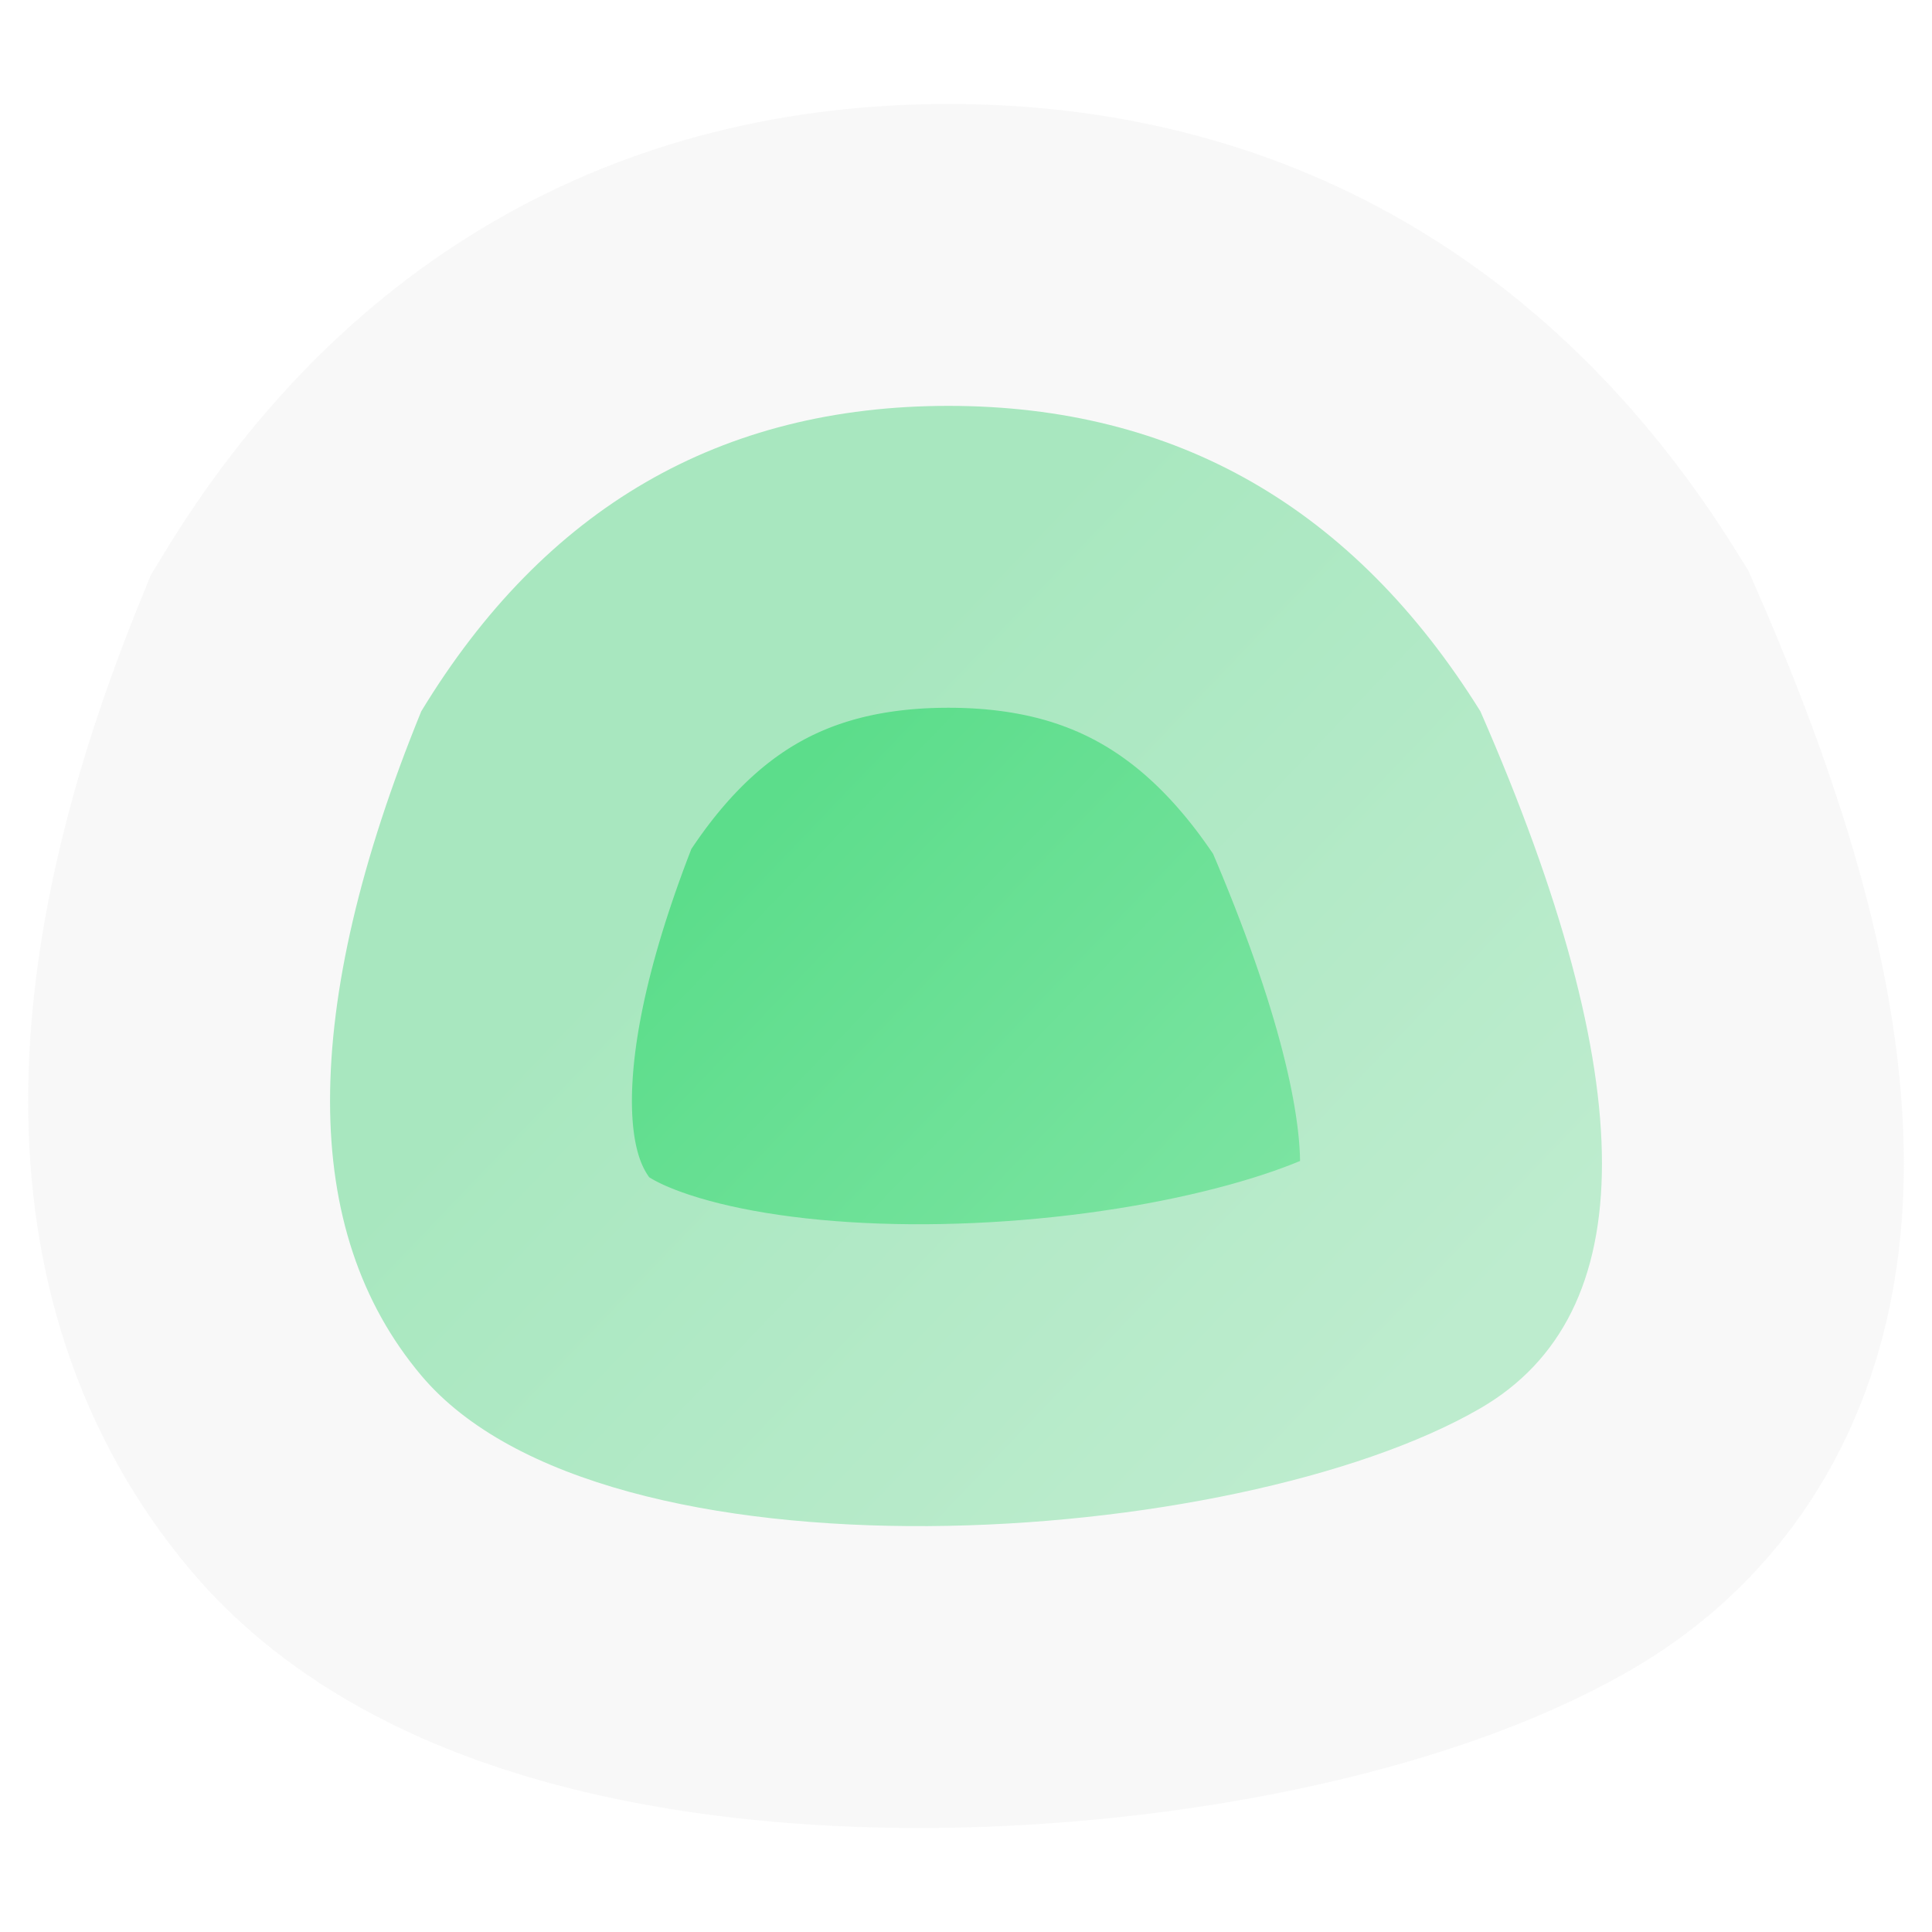
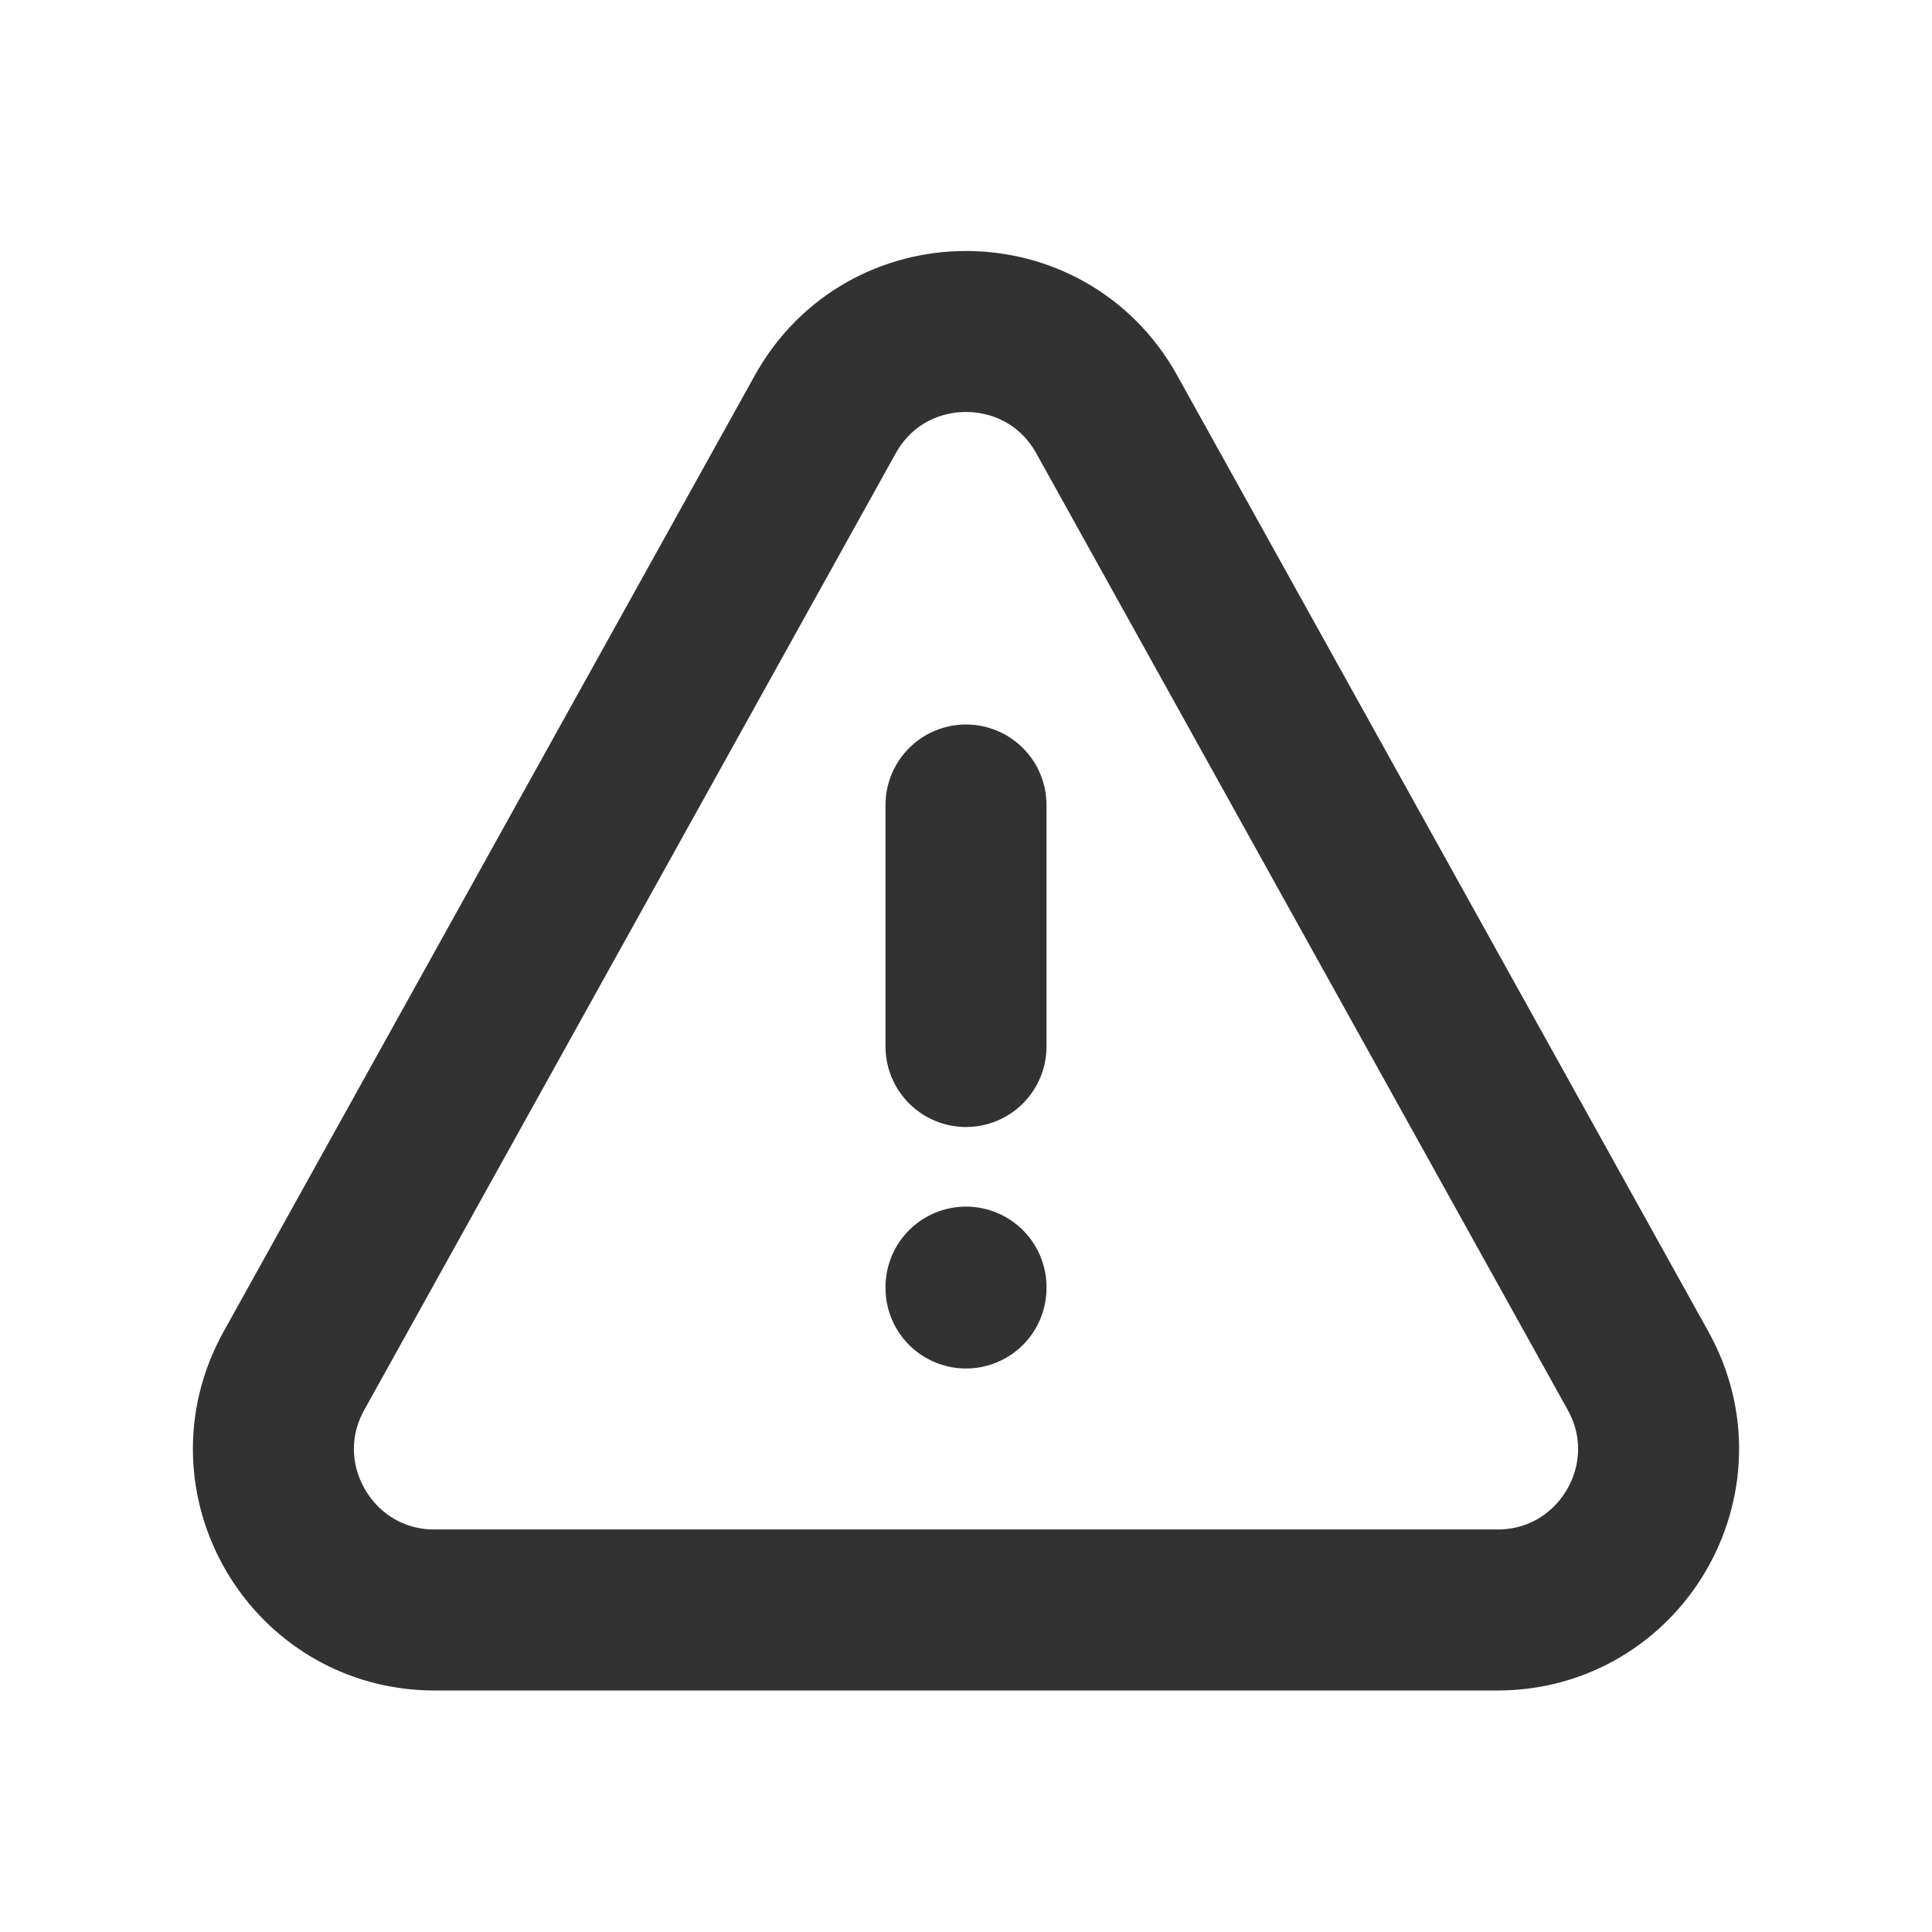
- <svg xmlns="http://www.w3.org/2000/svg" width="640" height="640" viewBox="0 0 640 640" xml:space="preserve">
-   <g transform="matrix(1 0 0 1 320 320)">
-     <linearGradient id="S3" gradientUnits="userSpaceOnUse" gradientTransform="matrix(1 0 0 1 -319.9987 -320.0002)" x1="259.78" y1="261.15" x2="463.85" y2="456.49">
-       <stop stop-color="#5CDD8B" />
-       <stop offset="1" stop-color="#86E6A9" />
-     </linearGradient>
-     <path style="stroke: rgb(242,242,242); stroke-opacity: 0.51; stroke-width: 200; stroke-dasharray: none; stroke-linecap: butt; stroke-dashoffset: 0; stroke-linejoin: miter; stroke-miterlimit: 4; fill: url(#S3); fill-rule: nonzero; opacity: 1;" transform=" translate(0, 0)" d="M 170.401 -84.36 C 224.091 38.38 224.091 115.34 170.401 146.5 C 89.851 193.24 -120.039 207.49 -180.459 135.64 C -220.739 87.74 -220.739 14.4 -180.459 -84.36 C -139.499 -151.82 -81.289 -185.55 -5.829 -185.55 C 69.641 -185.55 128.381 -151.82 170.401 -84.36 z" stroke-linecap="round" />
-   </g>
+ <svg xmlns="http://www.w3.org/2000/svg" width="800px" height="800px" viewBox="0 0 24 24" fill="none">
+   <path d="M12 10V13" stroke="#323232" stroke-width="2" stroke-linecap="round" />
+   <path d="M12 16V15.989" stroke="#323232" stroke-width="2" stroke-linecap="round" />
+   <path d="M10.252 5.147L3.651 17.029C2.91 18.362 3.874 20 5.399 20H18.601C20.126 20 21.09 18.362 20.349 17.029L13.748 5.147C12.986 3.775 11.014 3.775 10.252 5.147Z" stroke="#323232" stroke-width="2" stroke-linecap="round" stroke-linejoin="round" />
</svg>
